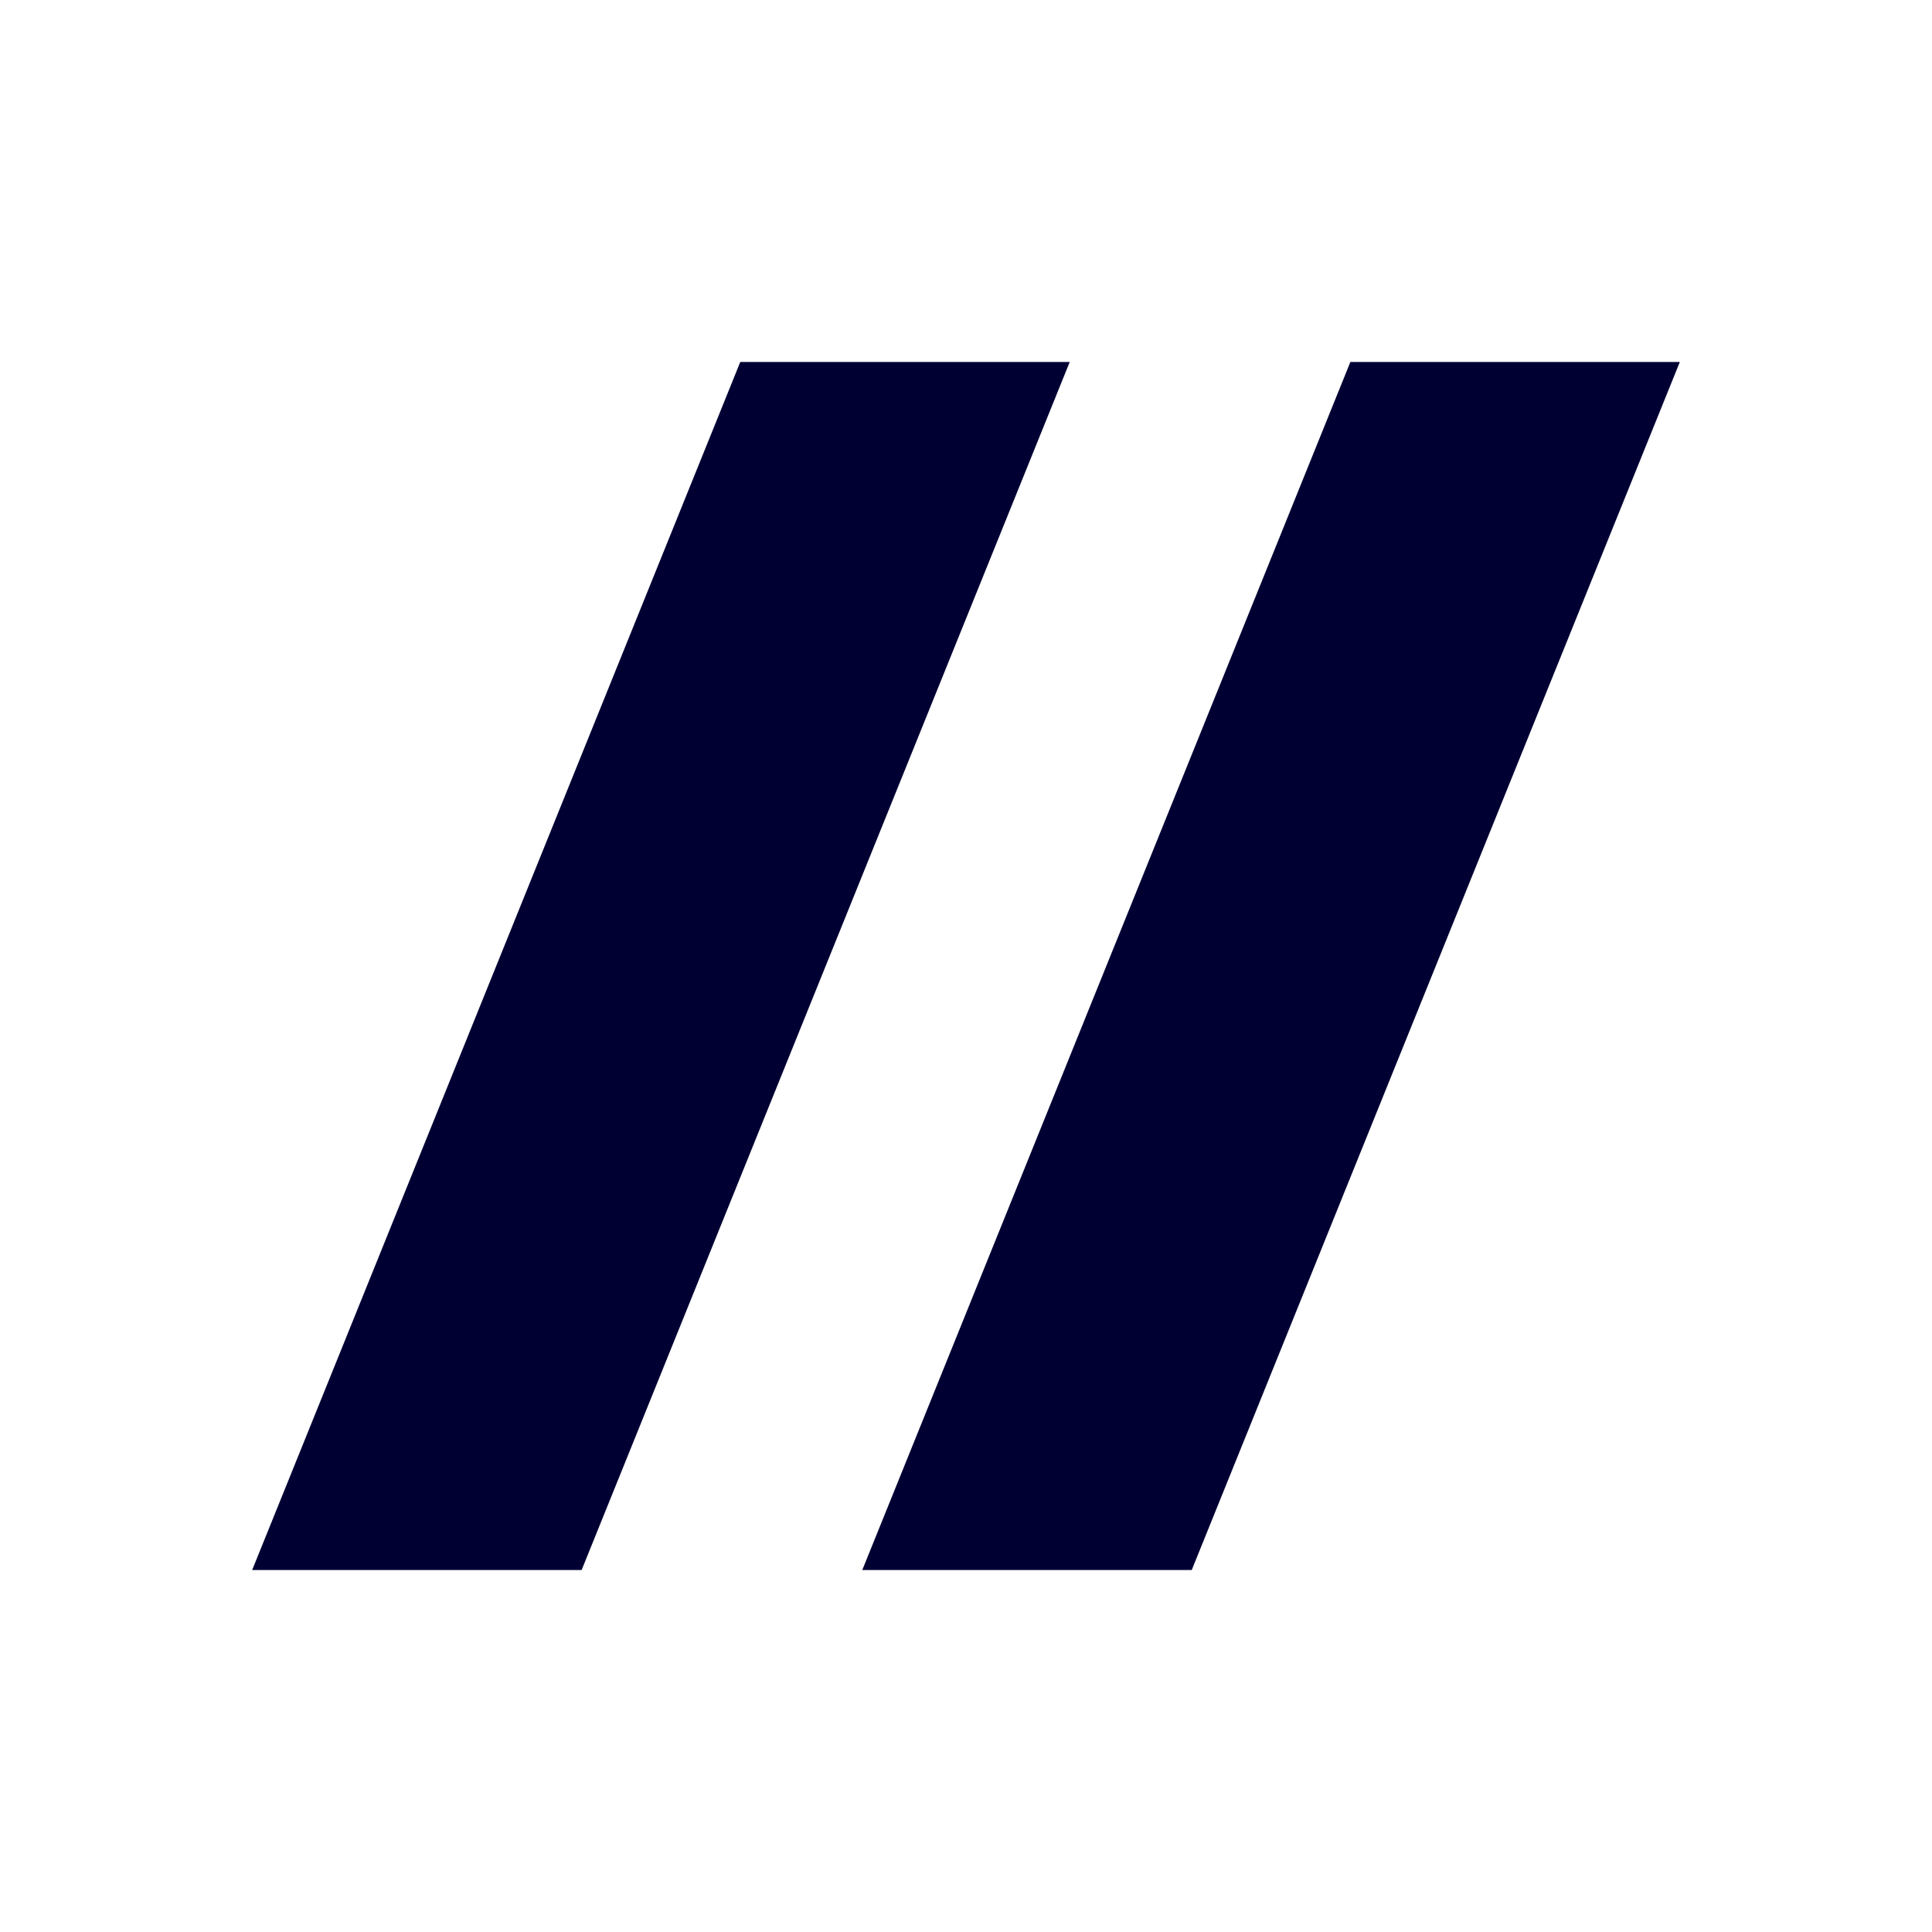
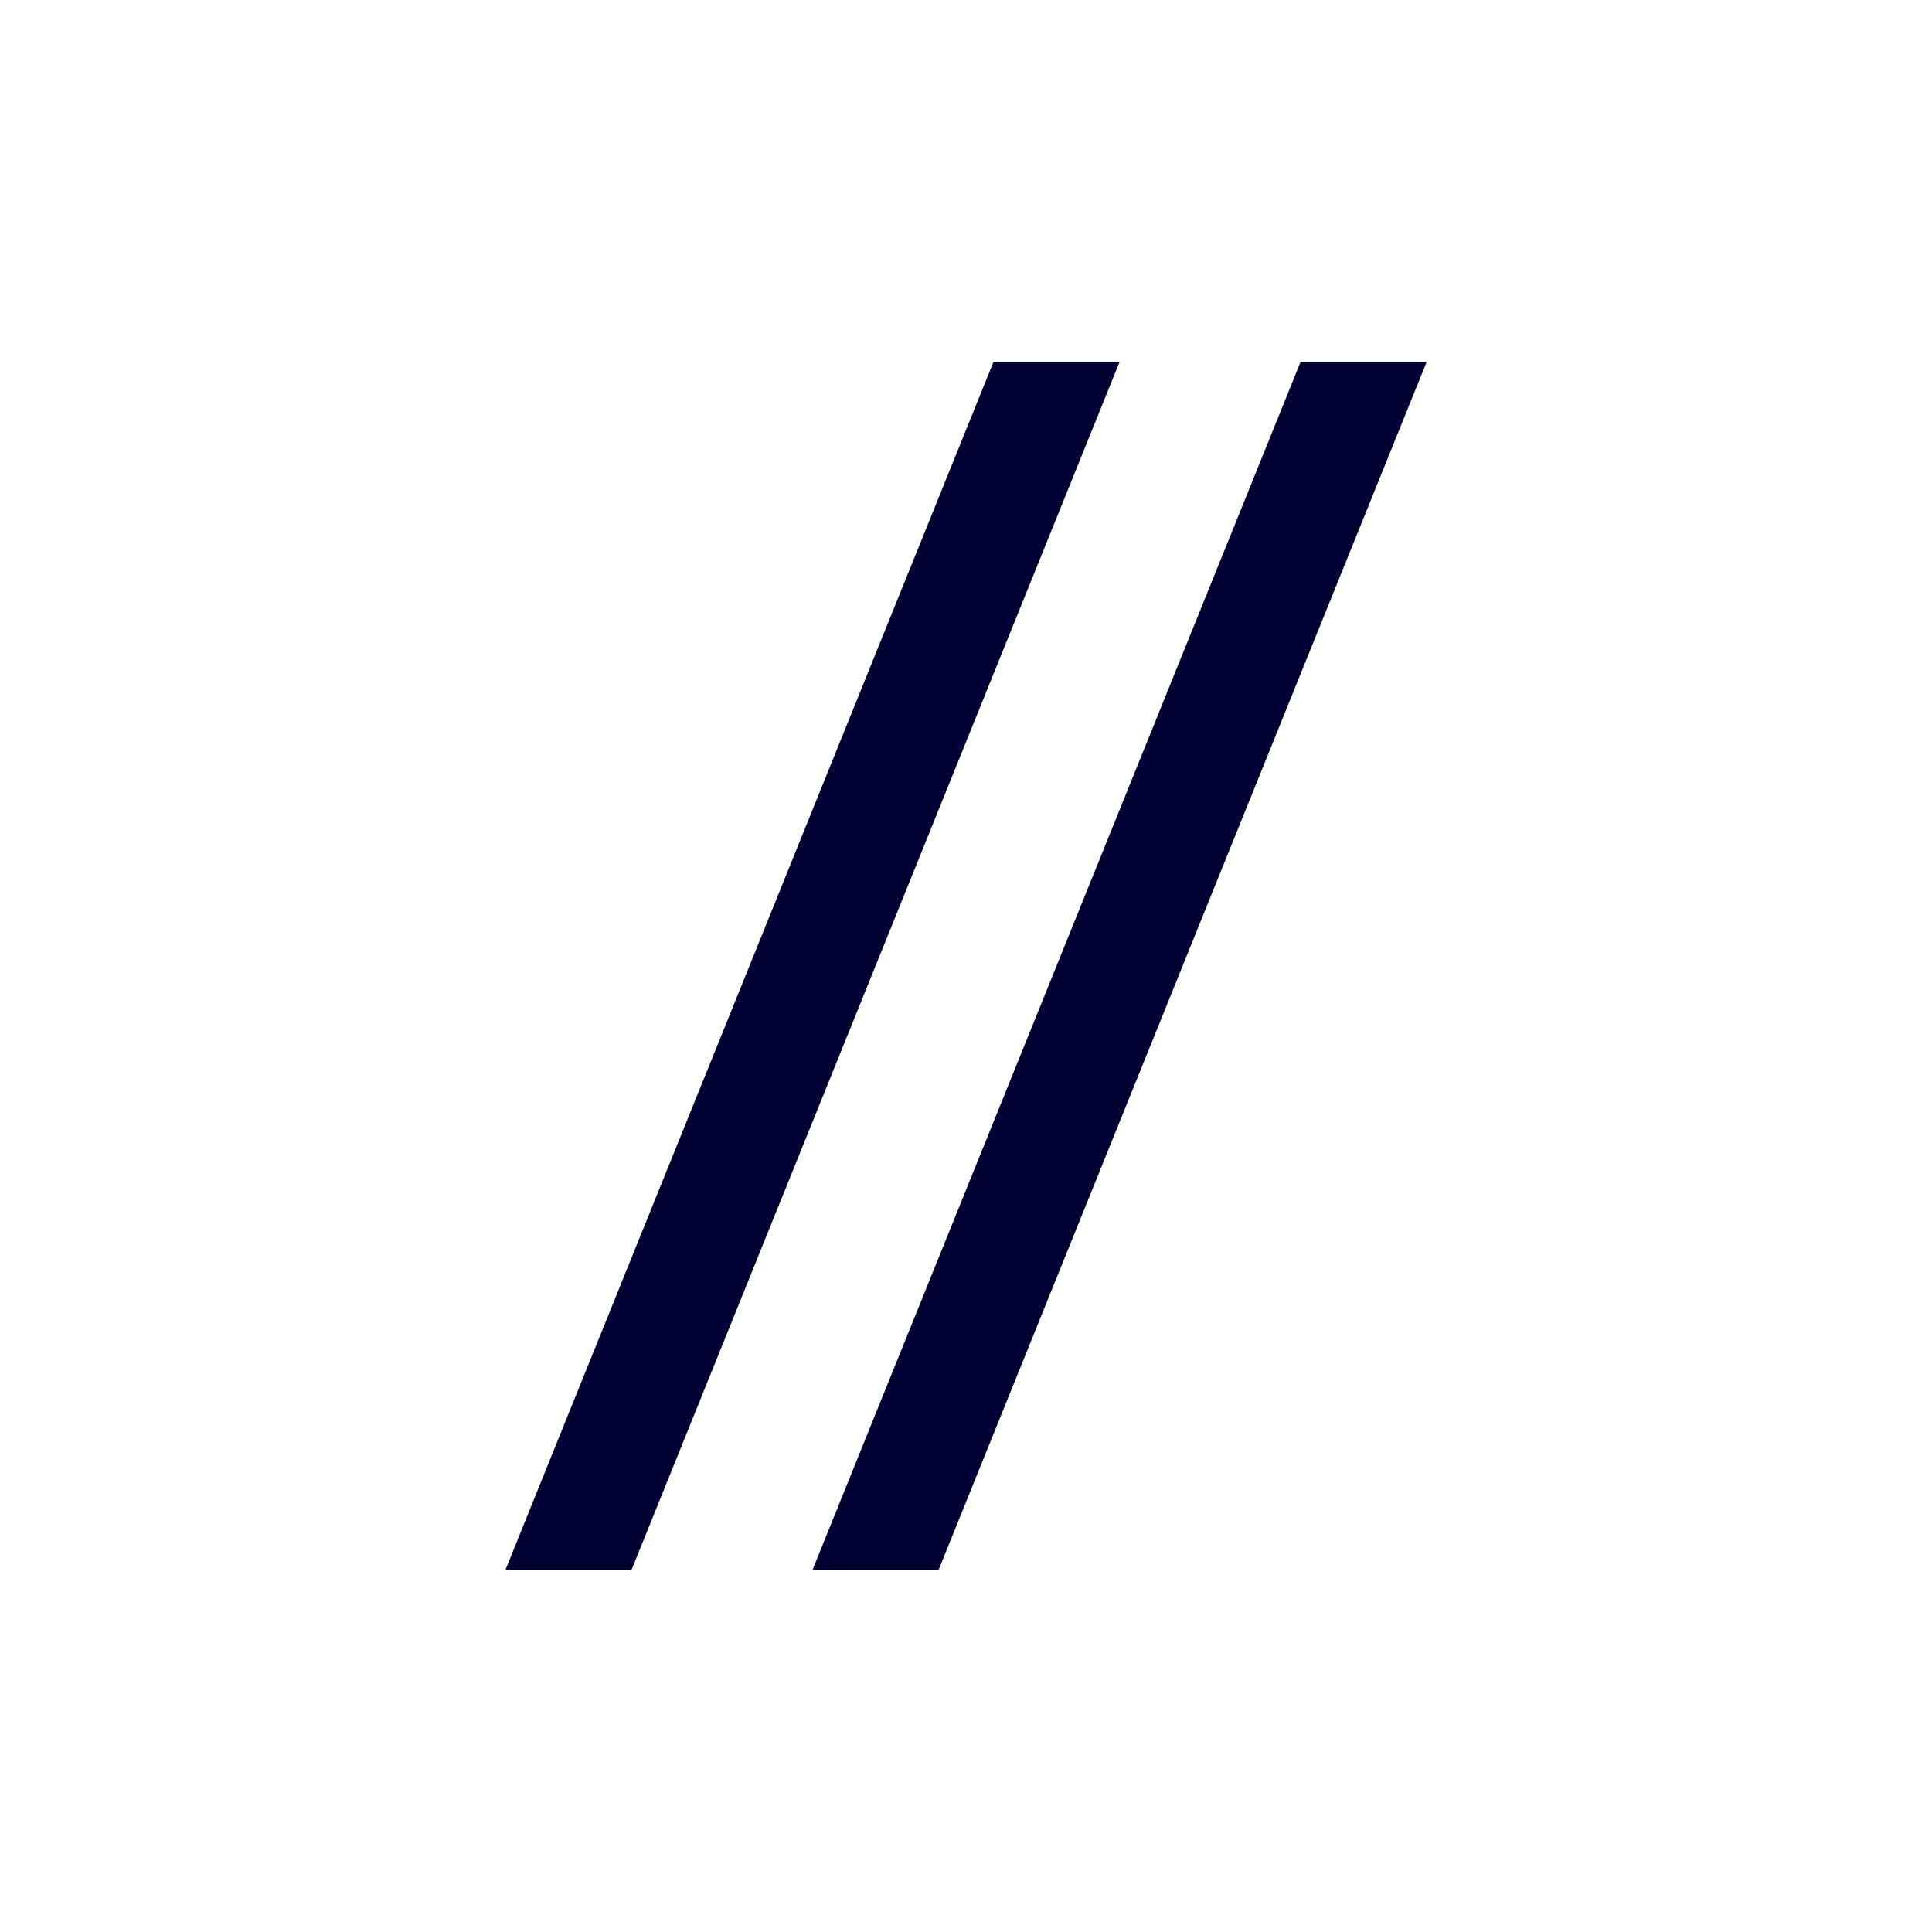
<svg xmlns="http://www.w3.org/2000/svg" viewBox="0 0 19 19">
  <style>polygon{fill:#003;}</style>
-   <polygon points="16.52 3.56 13.28 3.56 8.48 15.44 11.72 15.44 16.52 3.56" />
-   <polygon points="10.52 3.56 7.28 3.56 2.48 15.44 5.72 15.44 10.52 3.56" />
+   <polygon points="11.01 3.56 9.77 3.56 4.97 15.44 6.21 15.44 11.01 3.56" />
+   <polygon points="14.03 3.56 12.79 3.56 7.99 15.44 9.23 15.44 14.03 3.56" />
</svg>
